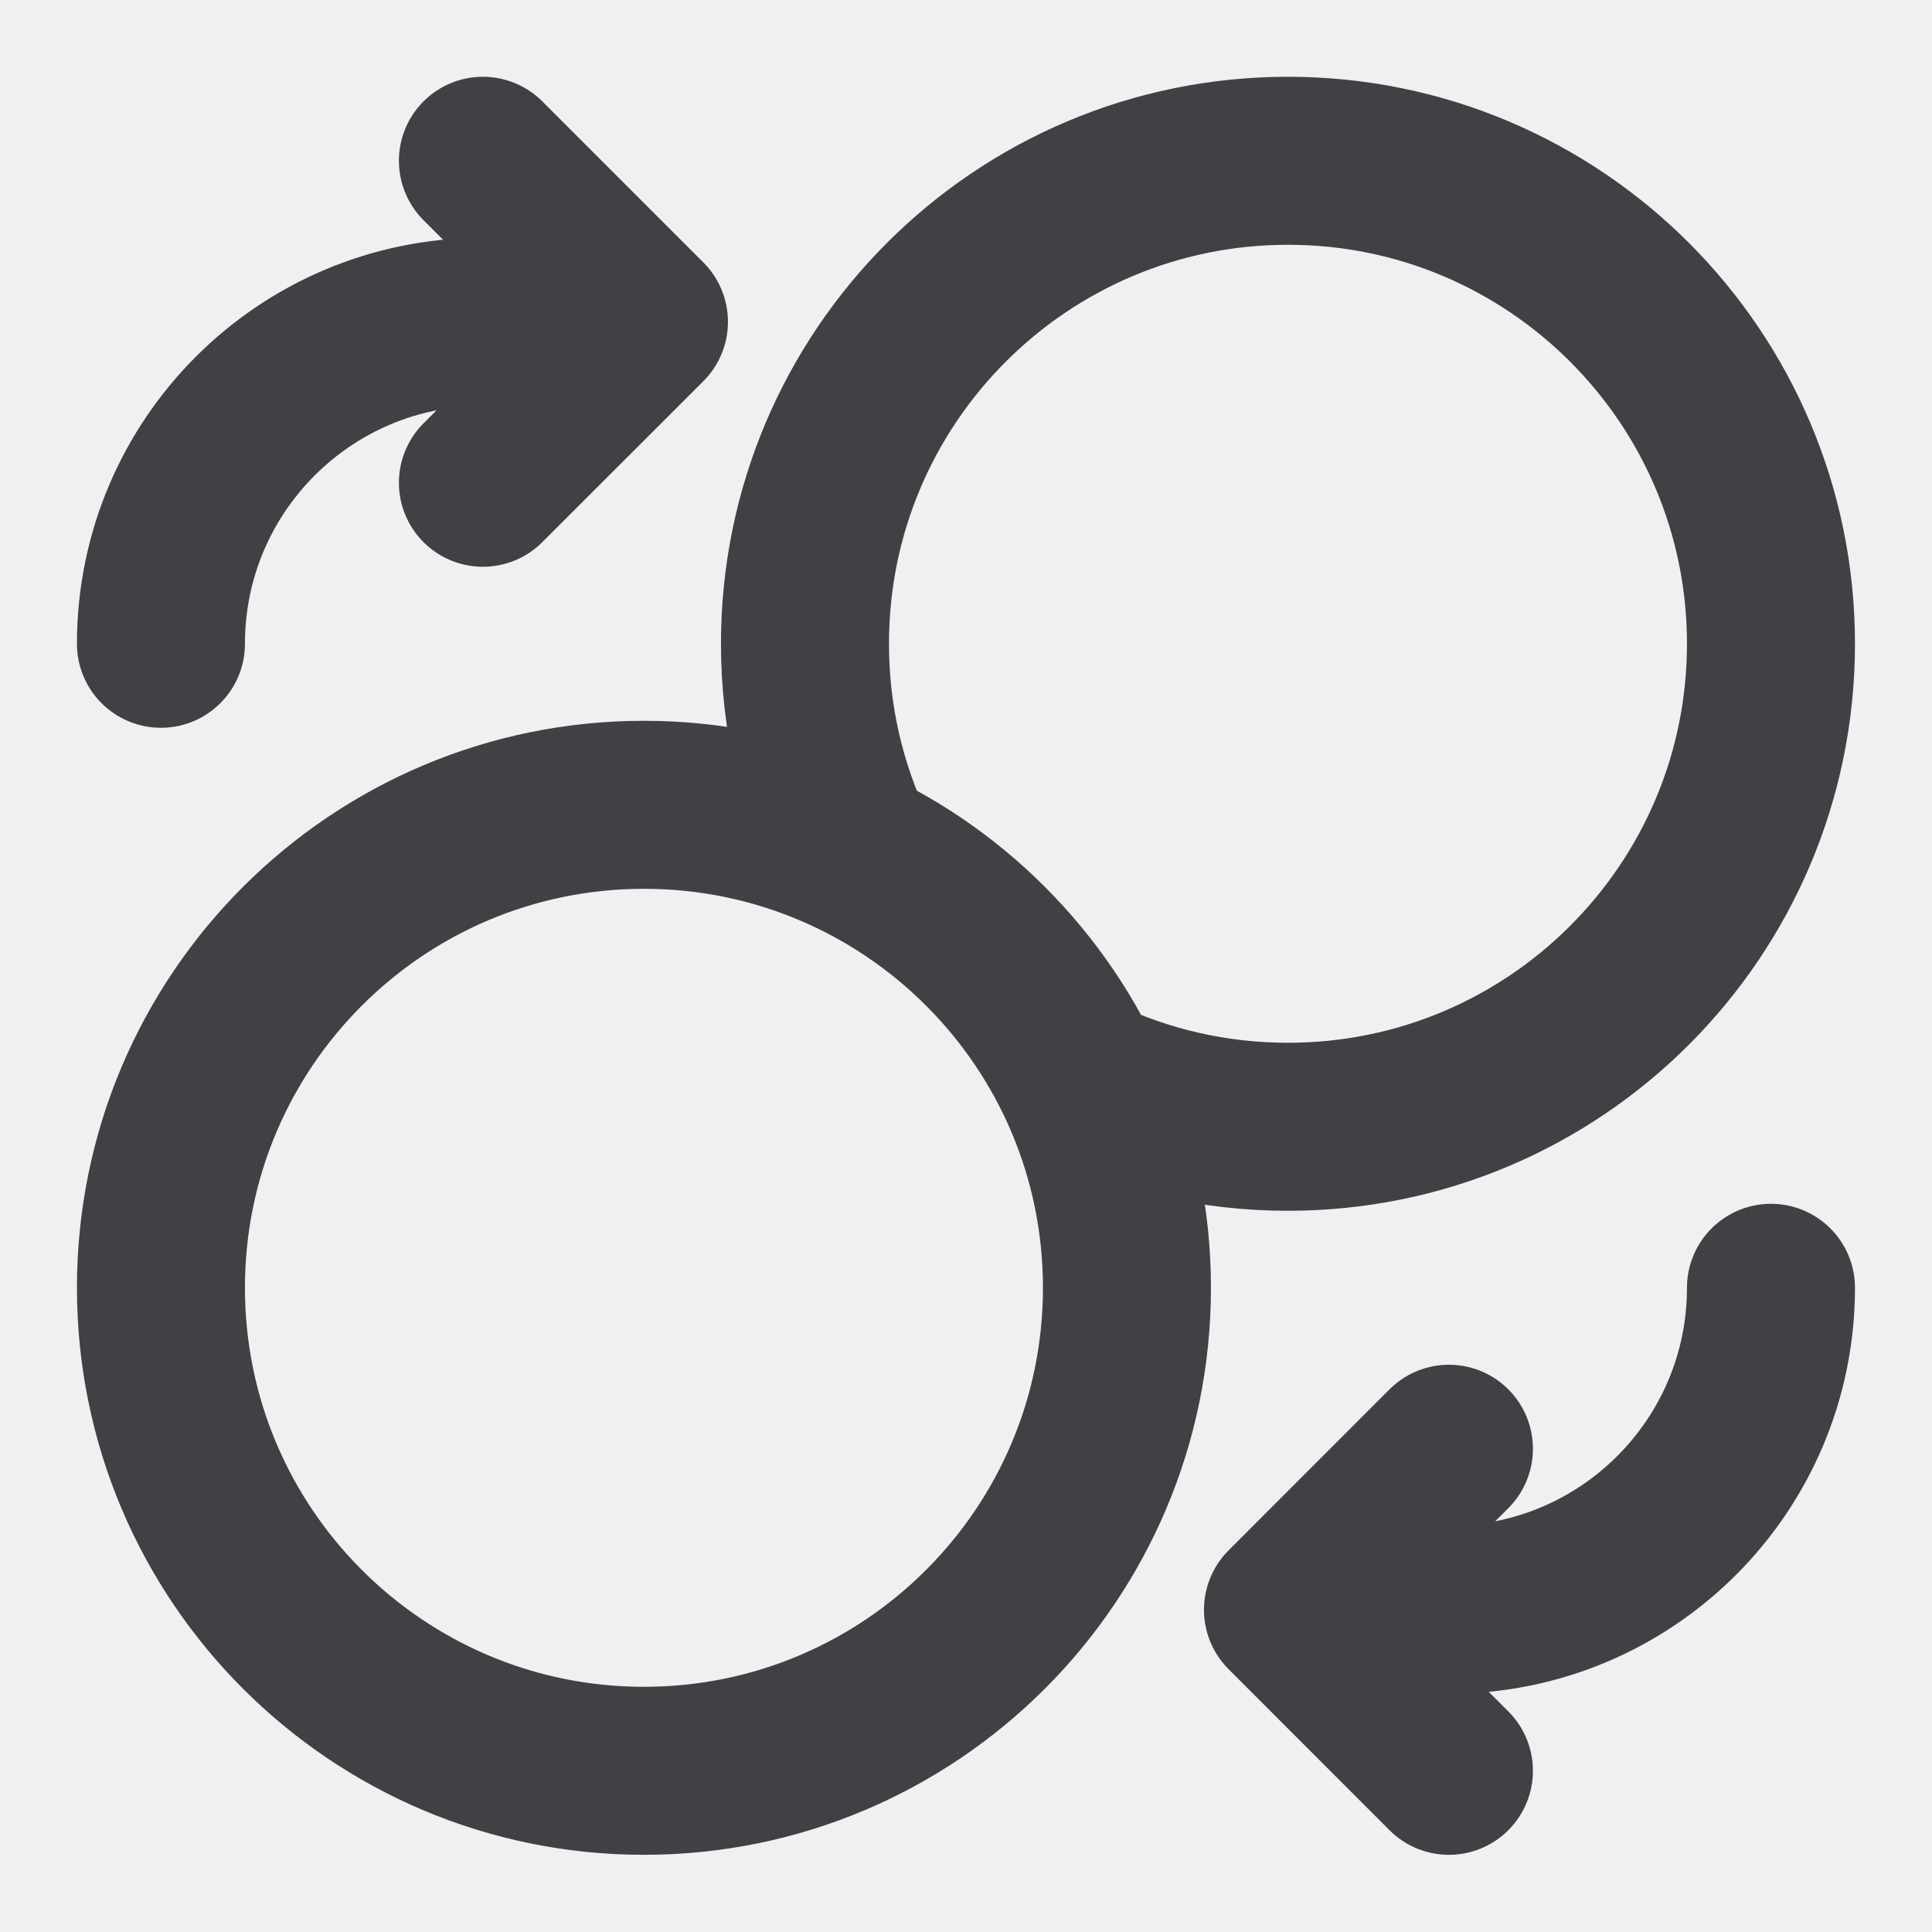
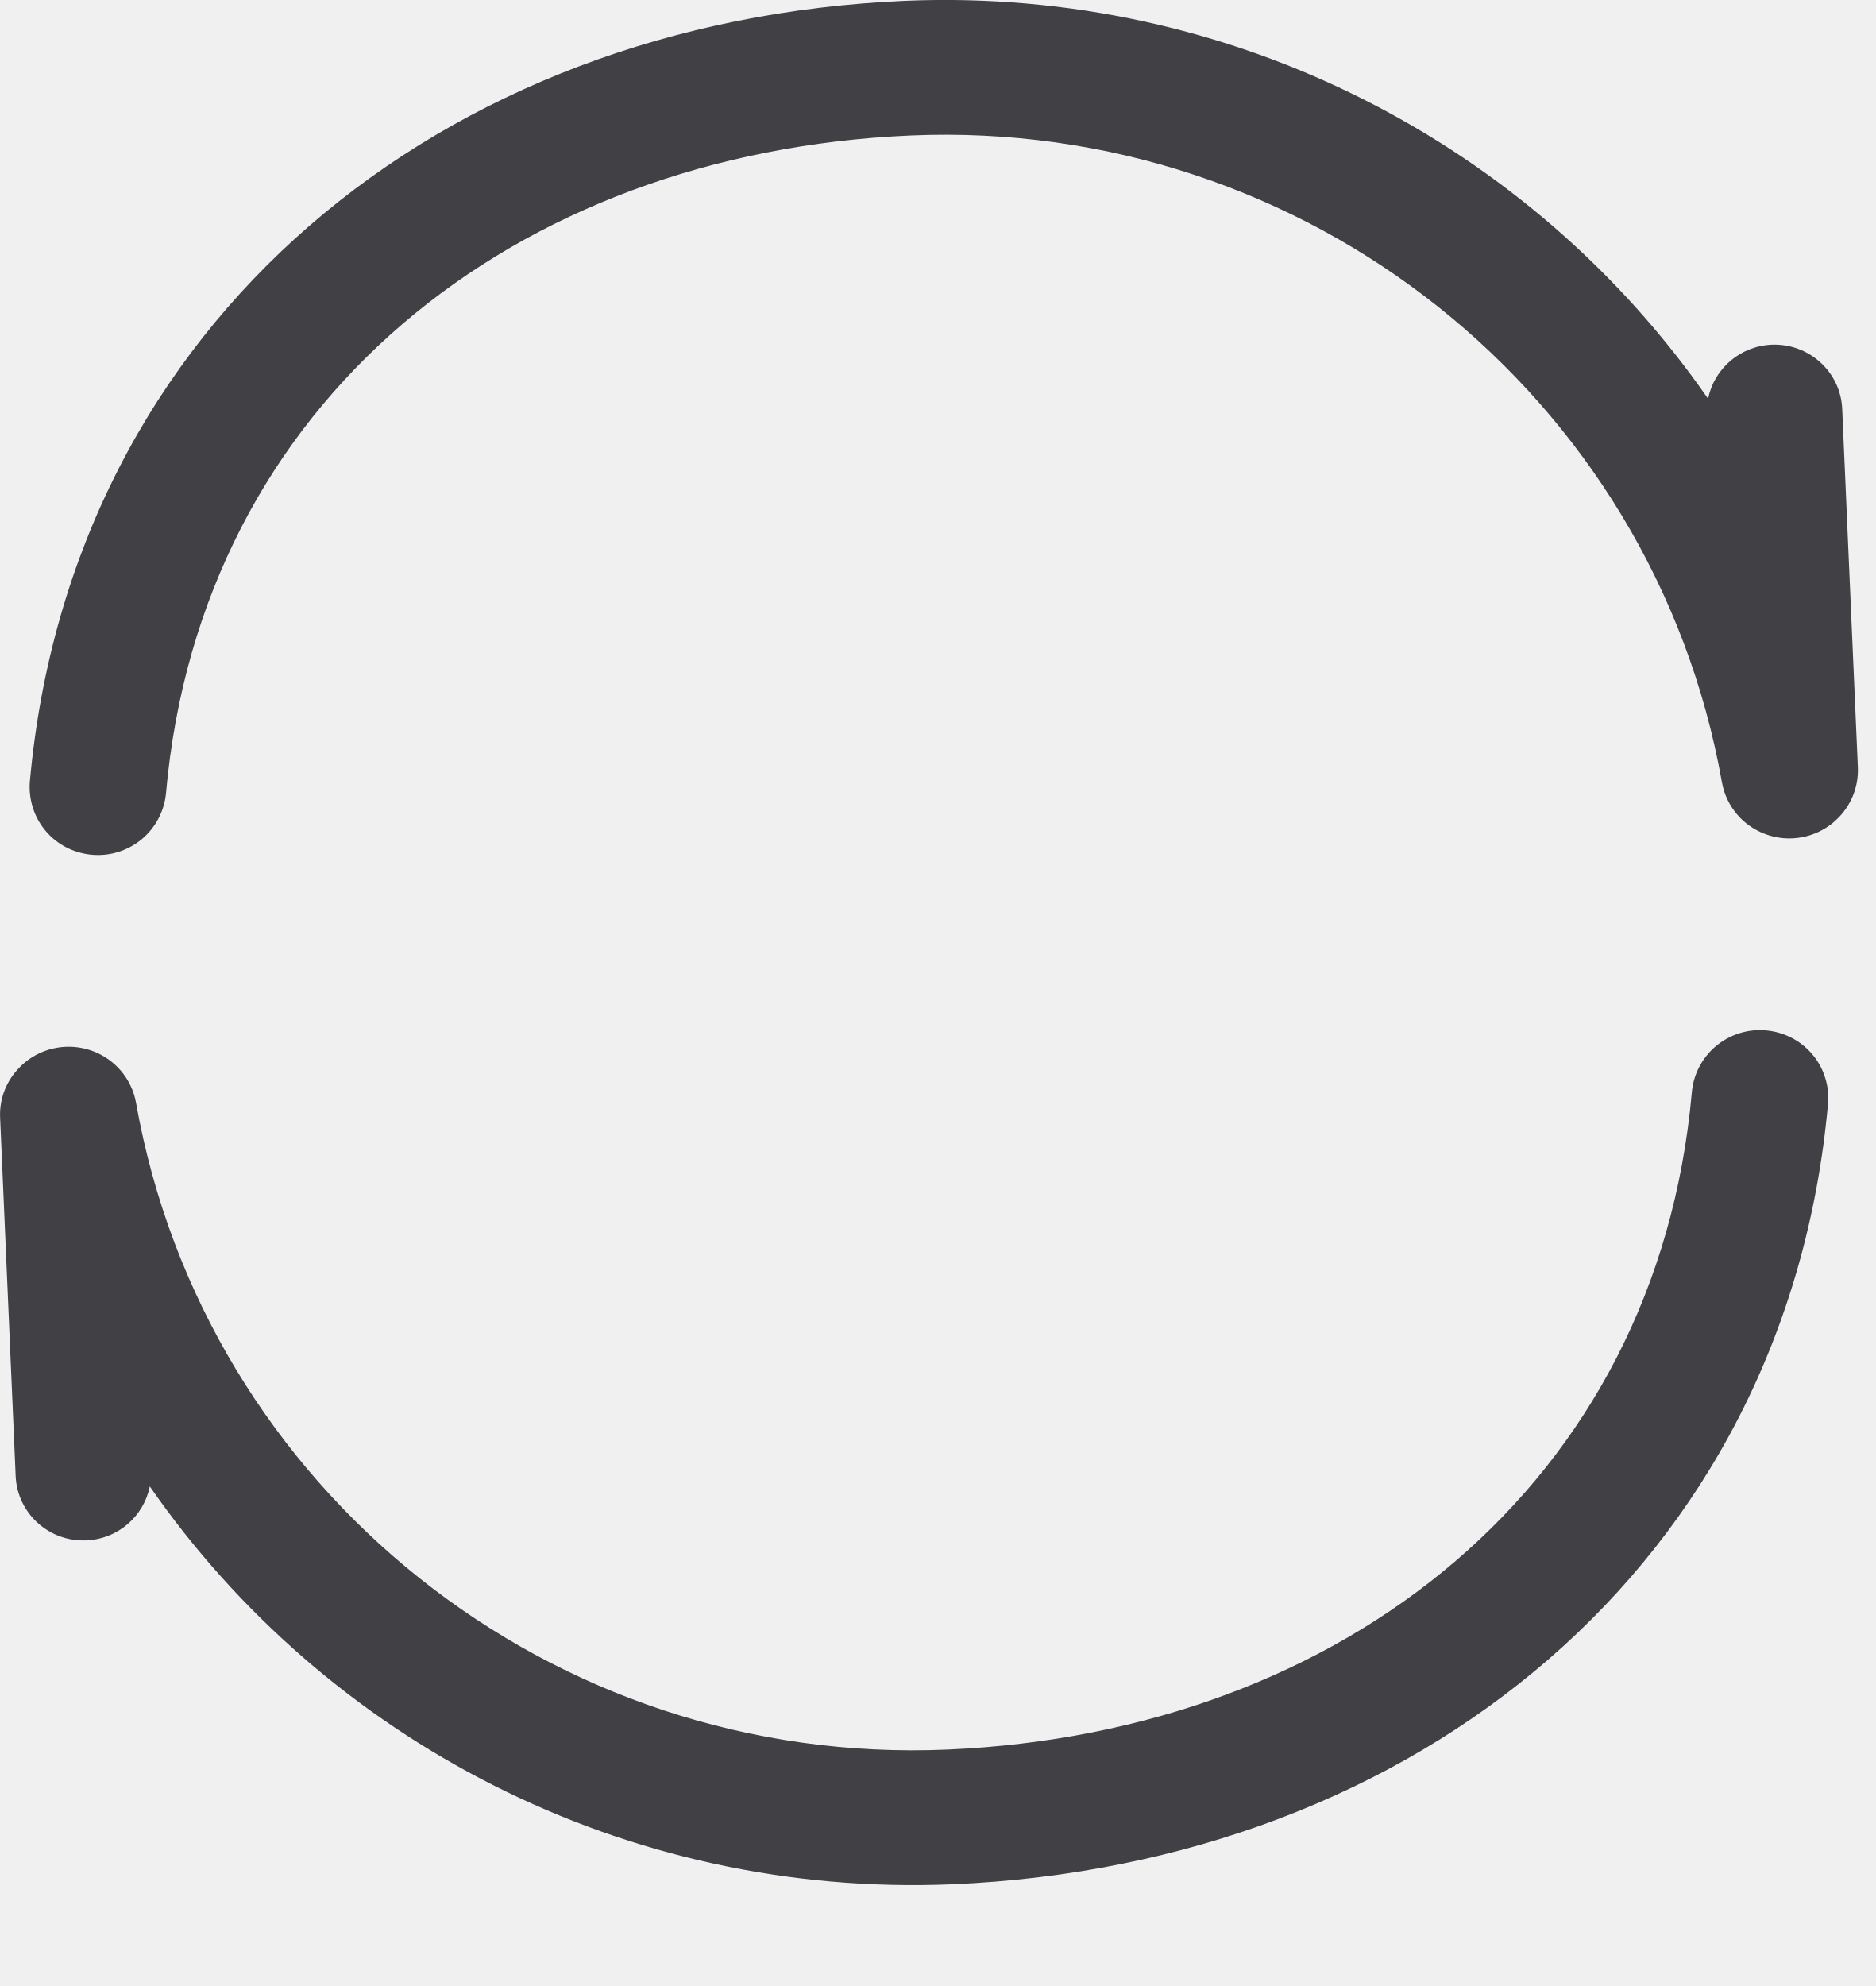
- <svg xmlns="http://www.w3.org/2000/svg" width="23" height="23" viewBox="0 0 23 23" fill="none">
-   <g clip-path="url(#clip0_133_701)">
-     <path d="M5.749 5.747L7.666 3.831M7.666 3.831L5.749 1.914M7.666 3.831H5.749C3.632 3.831 1.916 5.547 1.916 7.664M17.249 17.247L15.333 19.164M15.333 19.164L17.249 21.081M15.333 19.164H17.249C19.366 19.164 21.083 17.448 21.083 15.331M12.857 12.855C13.607 13.214 14.447 13.414 15.333 13.414C18.508 13.414 21.083 10.84 21.083 7.664C21.083 4.488 18.508 1.914 15.333 1.914C12.157 1.914 9.583 4.488 9.583 7.664C9.583 8.55 9.783 9.39 10.141 10.139M13.416 15.331C13.416 18.506 10.842 21.081 7.666 21.081C4.49 21.081 1.916 18.506 1.916 15.331C1.916 12.155 4.49 9.581 7.666 9.581C10.842 9.581 13.416 12.155 13.416 15.331Z" stroke="#404045" stroke-width="2" stroke-linecap="round" stroke-linejoin="round" />
-   </g>
-   <defs>
-     <clipPath id="clip0_133_701">
-       <rect width="23" height="23" fill="white" />
-     </clipPath>
-   </defs>
+ <svg xmlns="http://www.w3.org/2000/svg" width="17" height="18" viewBox="0 0 17 18" fill="none">
+   <path fillRule="evenodd" clipRule="evenodd" d="M15.484 3.614C13.89 1.314 11.18 -0.116 8.21 0.007C4 0.187 0.649 2.912 0.271 7.079C0.264 7.16 0.273 7.241 0.297 7.318C0.321 7.396 0.361 7.468 0.413 7.53C0.465 7.592 0.529 7.643 0.601 7.68C0.673 7.717 0.752 7.74 0.833 7.747C0.996 7.762 1.158 7.711 1.284 7.607C1.41 7.502 1.49 7.351 1.505 7.188C1.82 3.636 4.663 1.385 8.251 1.228C11.839 1.072 14.987 3.58 15.61 7.092C15.649 7.308 15.8 7.487 16.009 7.562C16.217 7.637 16.449 7.596 16.619 7.455C16.633 7.442 16.647 7.429 16.661 7.416C16.779 7.299 16.849 7.135 16.842 6.956L16.7 3.707C16.686 3.371 16.399 3.11 16.06 3.124C15.771 3.137 15.538 3.345 15.484 3.614ZM1.358 13.472C2.952 15.772 5.663 17.202 8.632 17.078C12.842 16.899 16.194 14.174 16.571 10.007C16.579 9.926 16.57 9.845 16.545 9.767C16.521 9.69 16.482 9.618 16.429 9.556C16.377 9.494 16.313 9.443 16.241 9.406C16.169 9.369 16.09 9.346 16.009 9.339C15.846 9.324 15.684 9.375 15.558 9.479C15.432 9.584 15.352 9.734 15.337 9.898C15.022 13.45 12.18 15.701 8.591 15.857C5.003 16.014 1.855 13.505 1.233 9.994C1.194 9.778 1.042 9.599 0.834 9.524C0.626 9.449 0.393 9.49 0.224 9.631C0.209 9.644 0.195 9.656 0.182 9.67C0.063 9.787 -0.007 9.951 0.001 10.129L0.142 13.379C0.157 13.715 0.443 13.976 0.782 13.961C1.071 13.949 1.304 13.741 1.358 13.472Z" fill="#404045" />
</svg>
